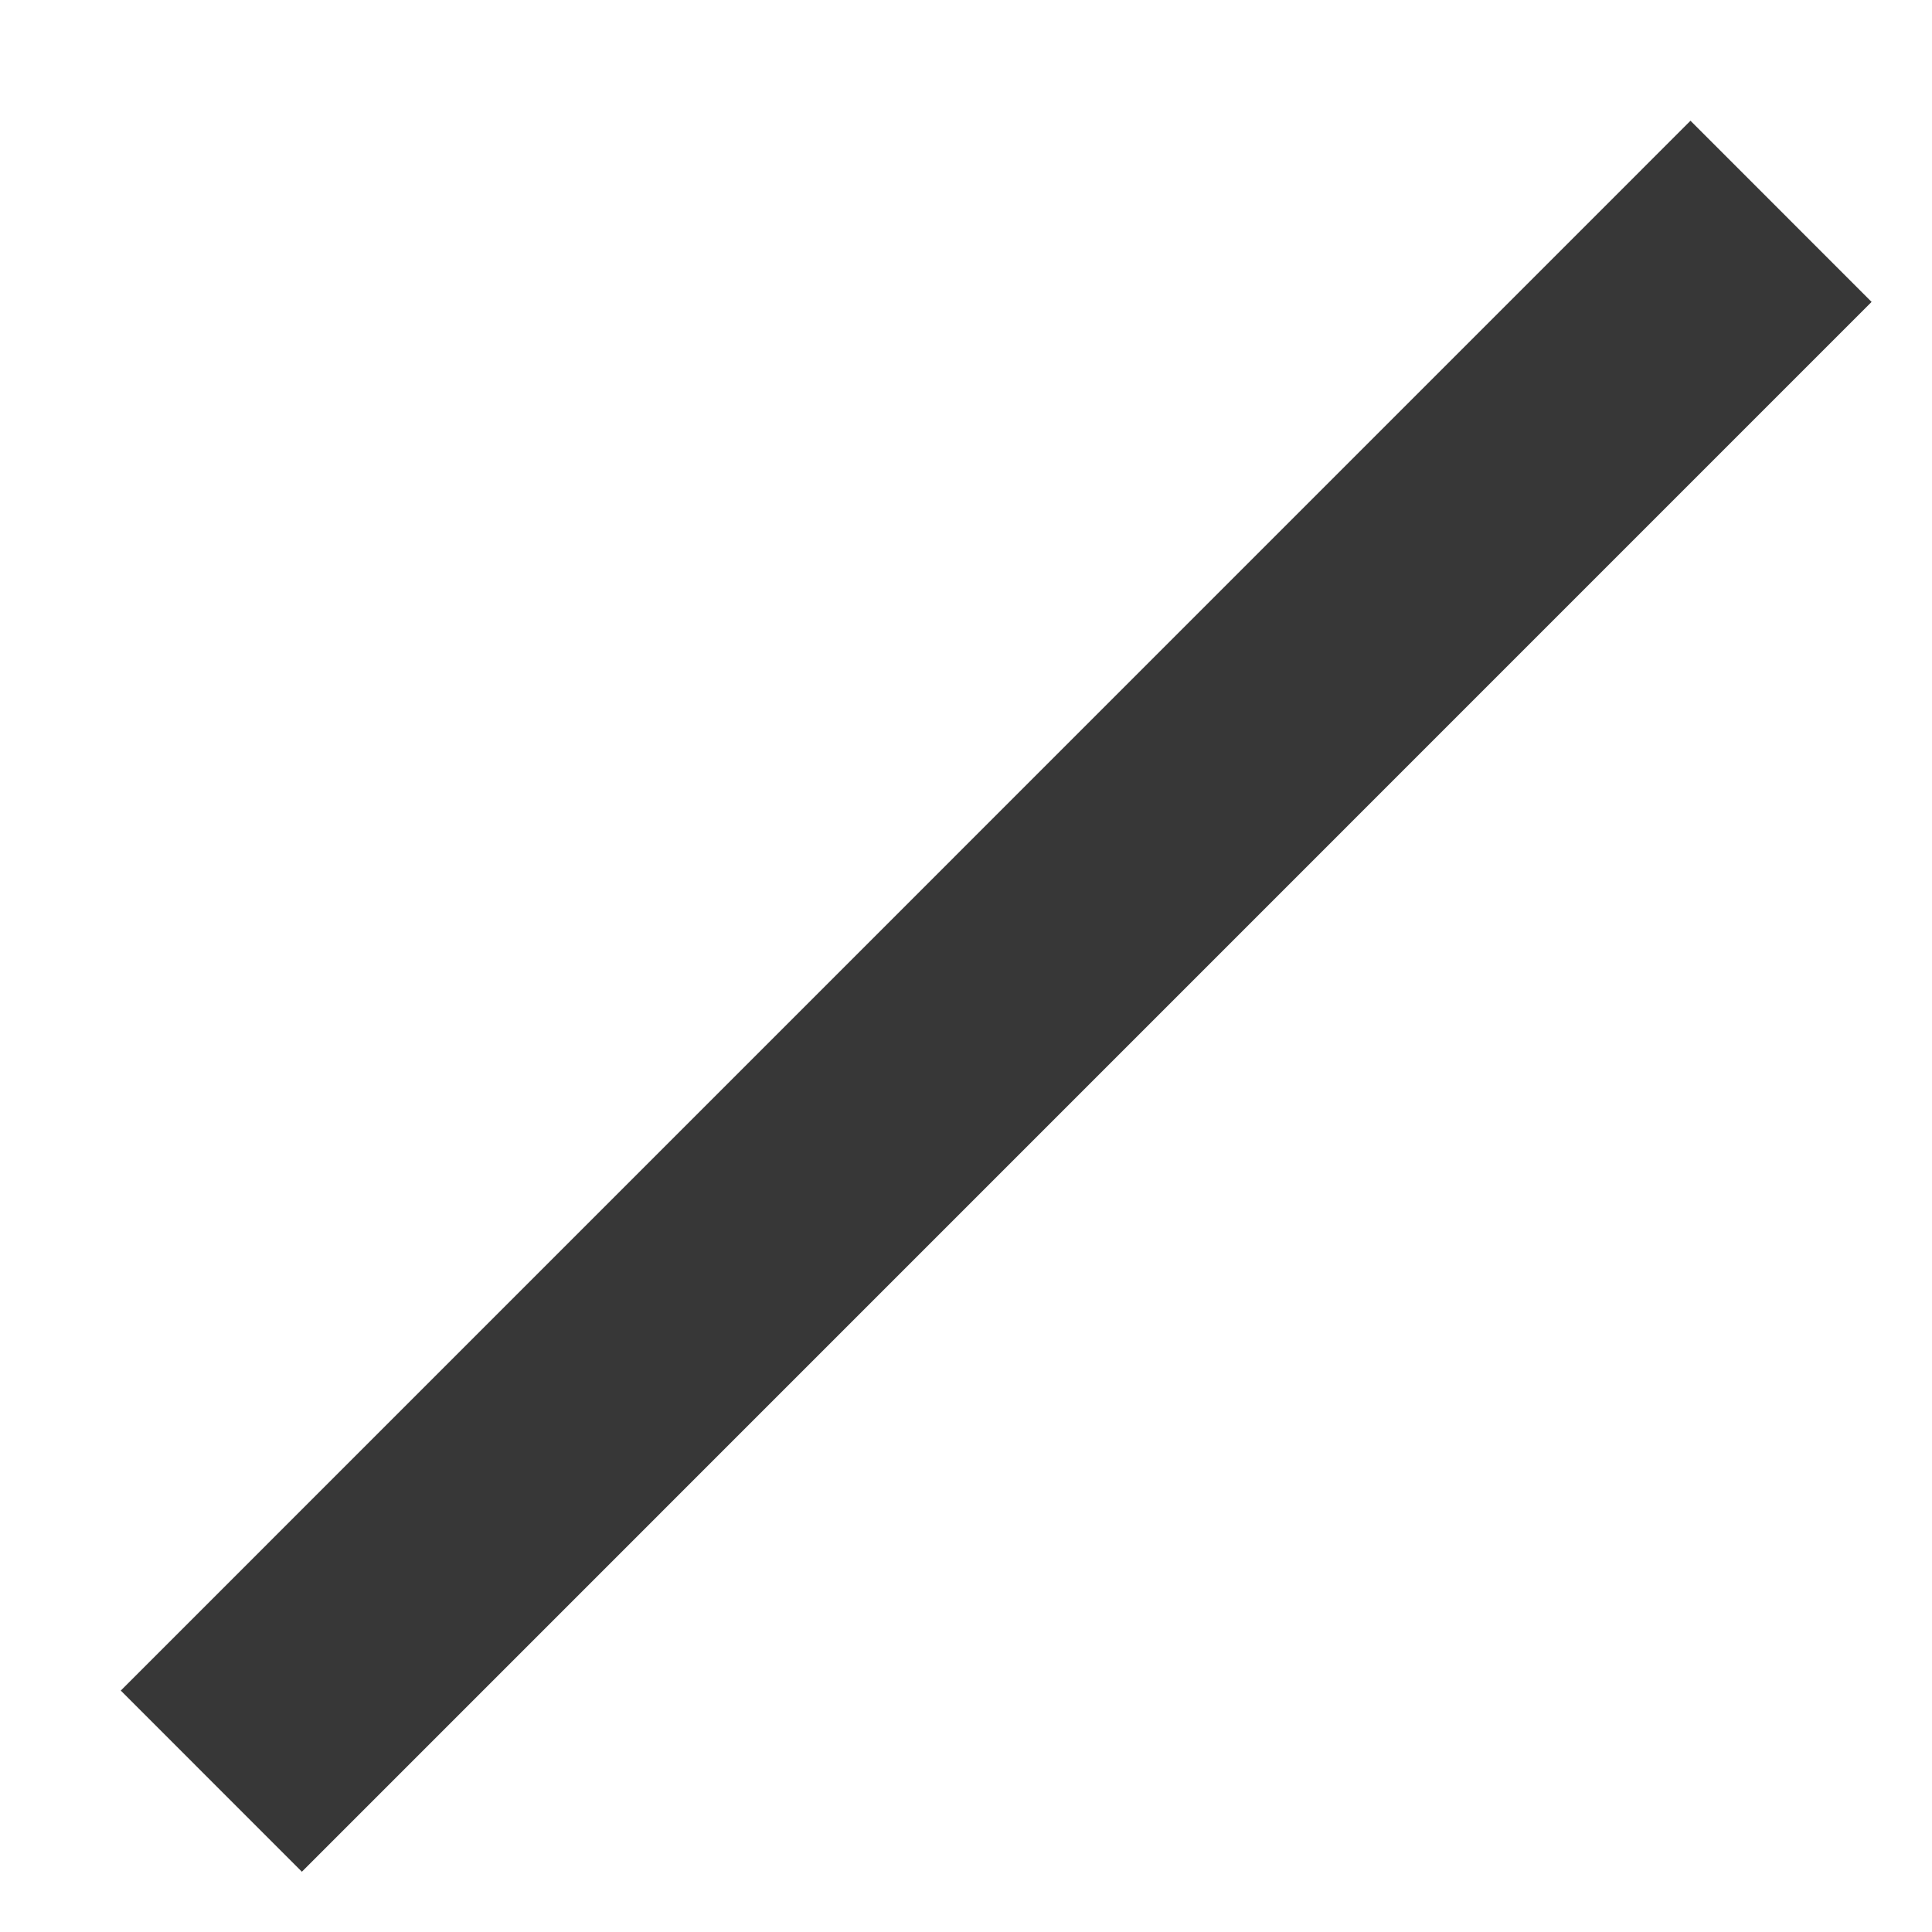
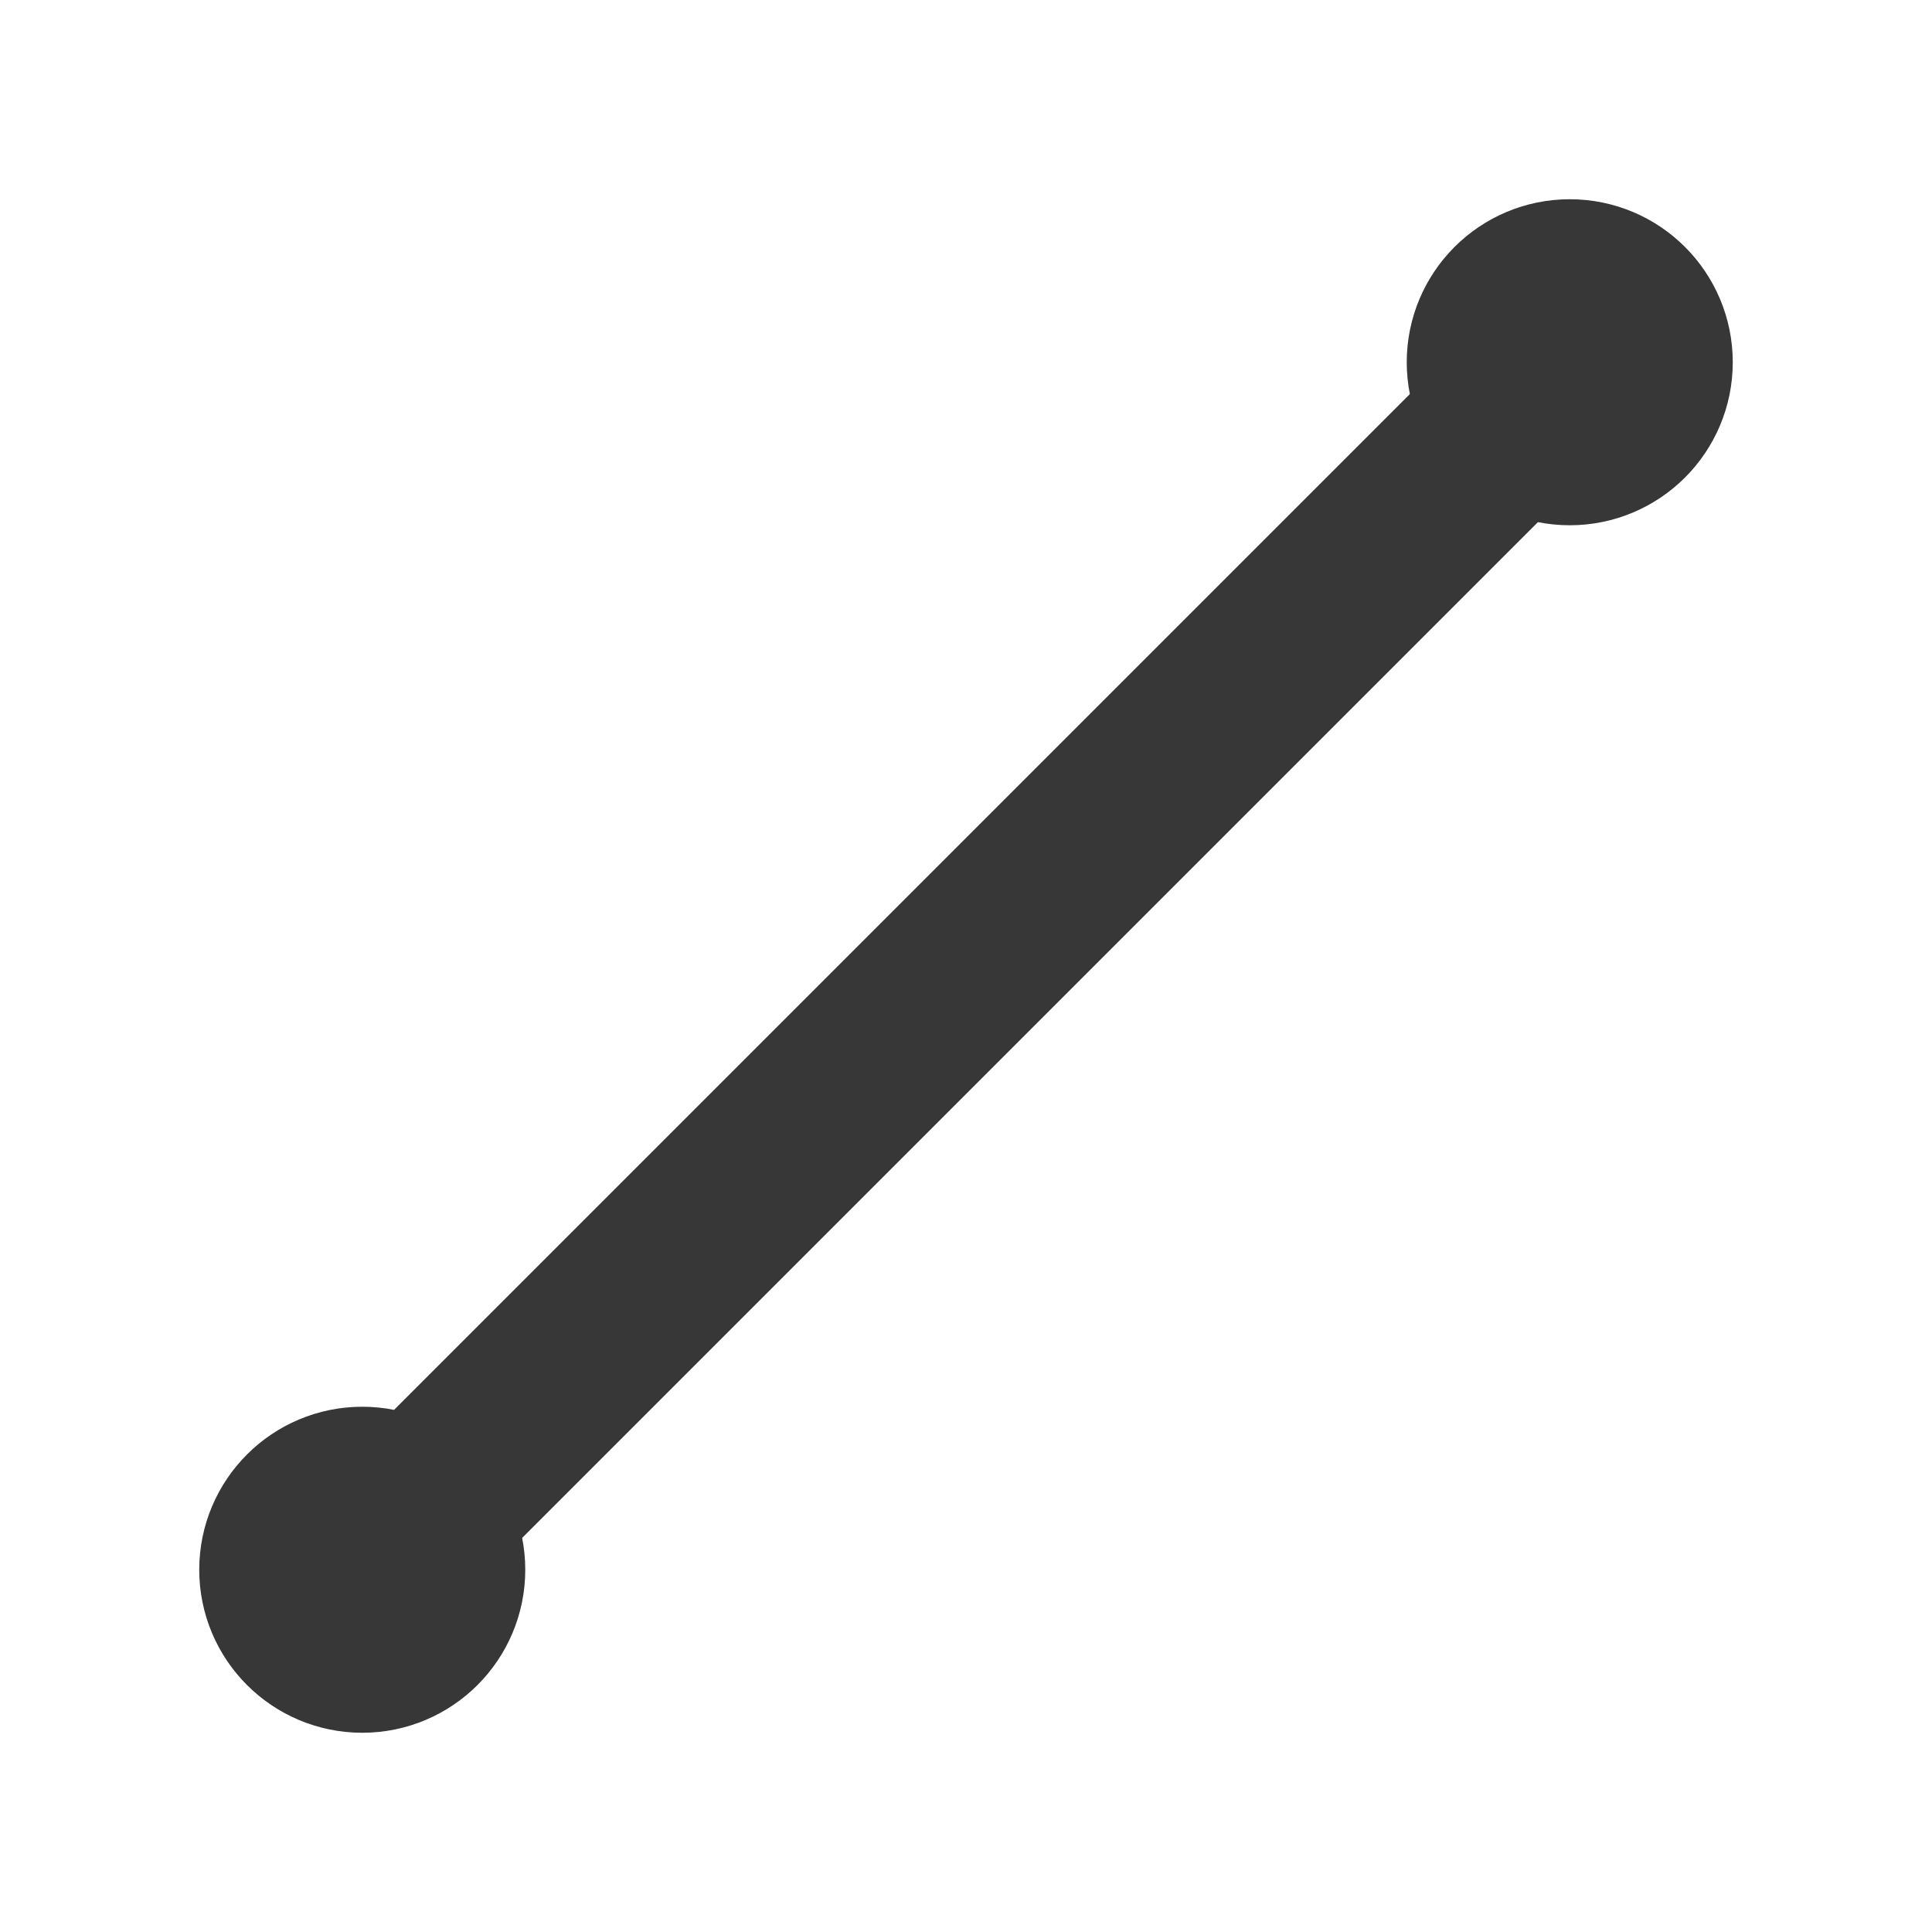
- <svg xmlns="http://www.w3.org/2000/svg" version="1.1" id="svg2" viewBox="0 0 15 15" height="16" width="16">
-   <g transform="matrix(.46024 0 0 .46024 .084 .179)" style="display:inline" id="layer3">
-     <path id="path843" d="M28.335 1.648 1.855 28.13l3.055 3.056L31.39 4.704z" style="color:#000;font-style:normal;font-variant:normal;font-weight:400;font-stretch:normal;font-size:medium;line-height:normal;font-family:sans-serif;font-variant-ligatures:normal;font-variant-position:normal;font-variant-caps:normal;font-variant-numeric:normal;font-variant-alternates:normal;font-feature-settings:normal;text-indent:0;text-align:start;text-decoration:none;text-decoration-line:none;text-decoration-style:solid;text-decoration-color:#000;letter-spacing:normal;word-spacing:normal;text-transform:none;writing-mode:lr-tb;direction:ltr;text-orientation:mixed;dominant-baseline:auto;baseline-shift:baseline;text-anchor:start;white-space:normal;shape-padding:0;clip-rule:nonzero;display:inline;overflow:visible;visibility:visible;opacity:1;isolation:auto;mix-blend-mode:normal;color-interpolation:sRGB;color-interpolation-filters:linearRGB;solid-color:#000;solid-opacity:1;vector-effect:none;fill:#373737;fill-opacity:1;fill-rule:nonzero;stroke:none;stroke-width:4.031;stroke-linecap:butt;stroke-linejoin:miter;stroke-miterlimit:4;stroke-dasharray:none;stroke-dashoffset:0;stroke-opacity:1;color-rendering:auto;image-rendering:auto;shape-rendering:auto;text-rendering:auto;enable-background:accumulate" />
+ <svg xmlns="http://www.w3.org/2000/svg" width="16" height="16" viewBox="0 0 16 16">
+   <g stroke="#373737" stroke-width="1.5" stroke-linecap="round" stroke-linejoin="round" fill="none">
+     <path d="M3 13 L13 3" />
+     <circle cx="3" cy="13" r="0.6" fill="#373737" />
+     <circle cx="13" cy="3" r="0.6" fill="#373737" />
  </g>
</svg>
